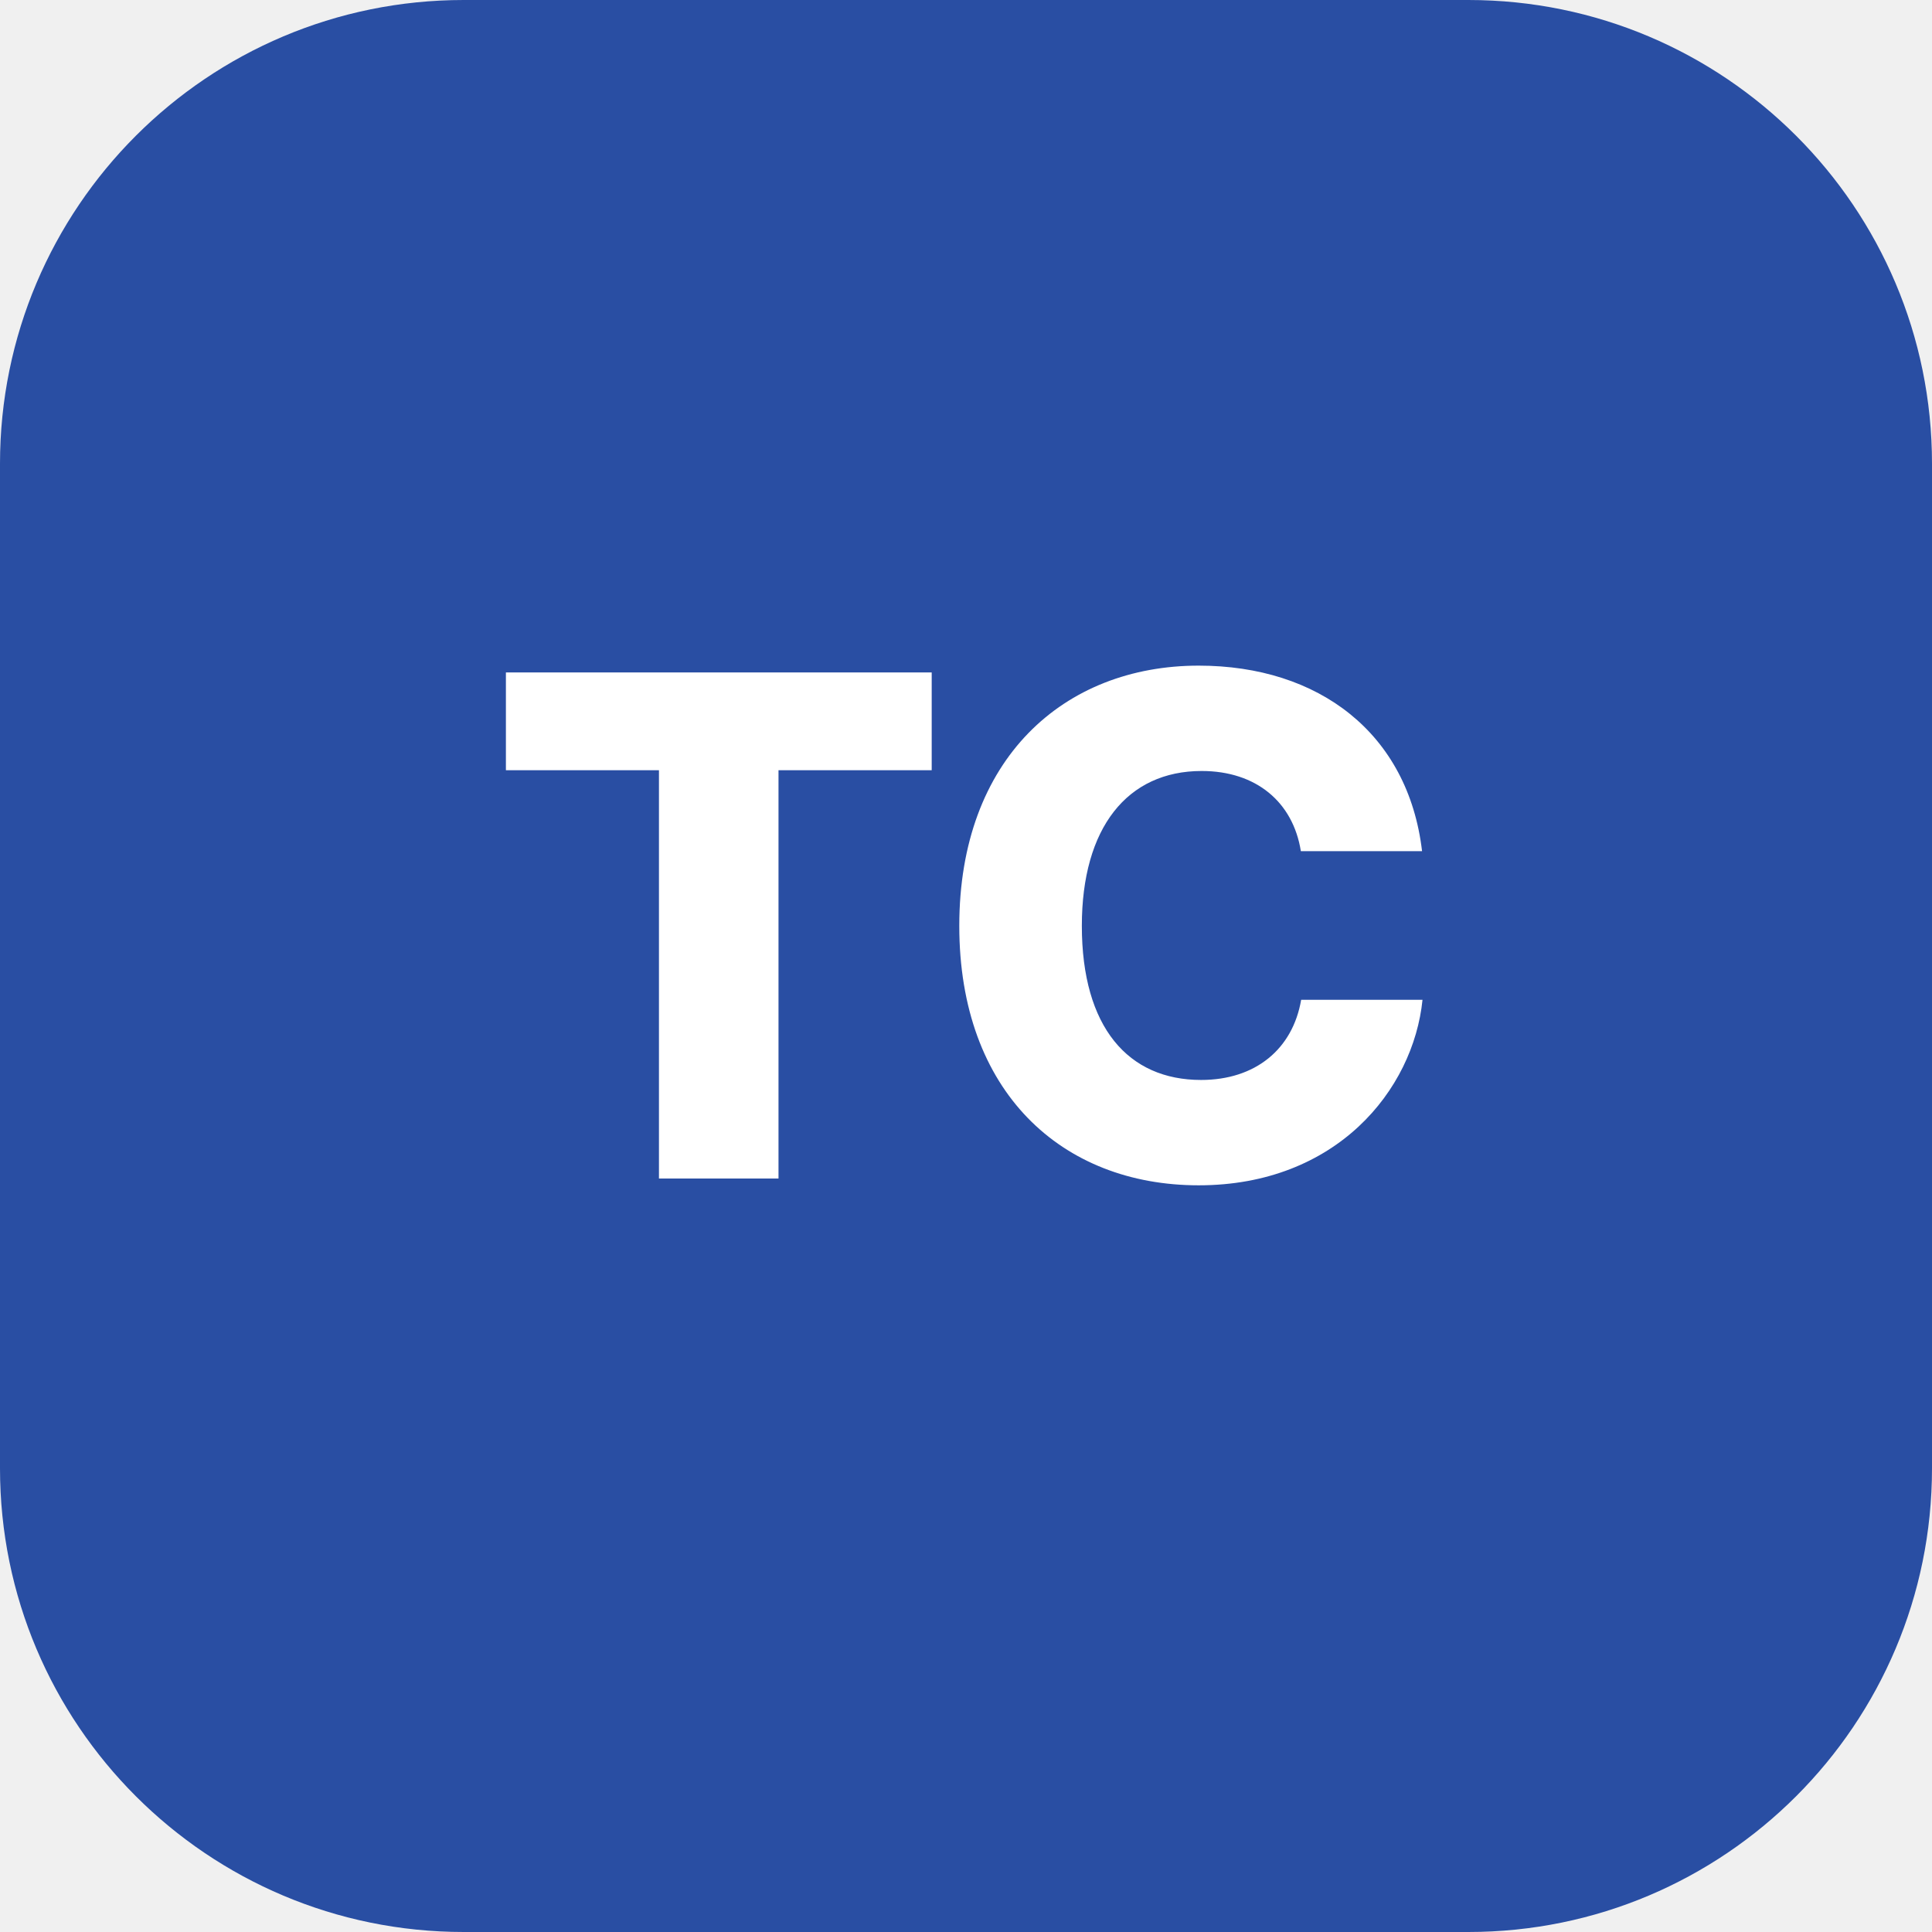
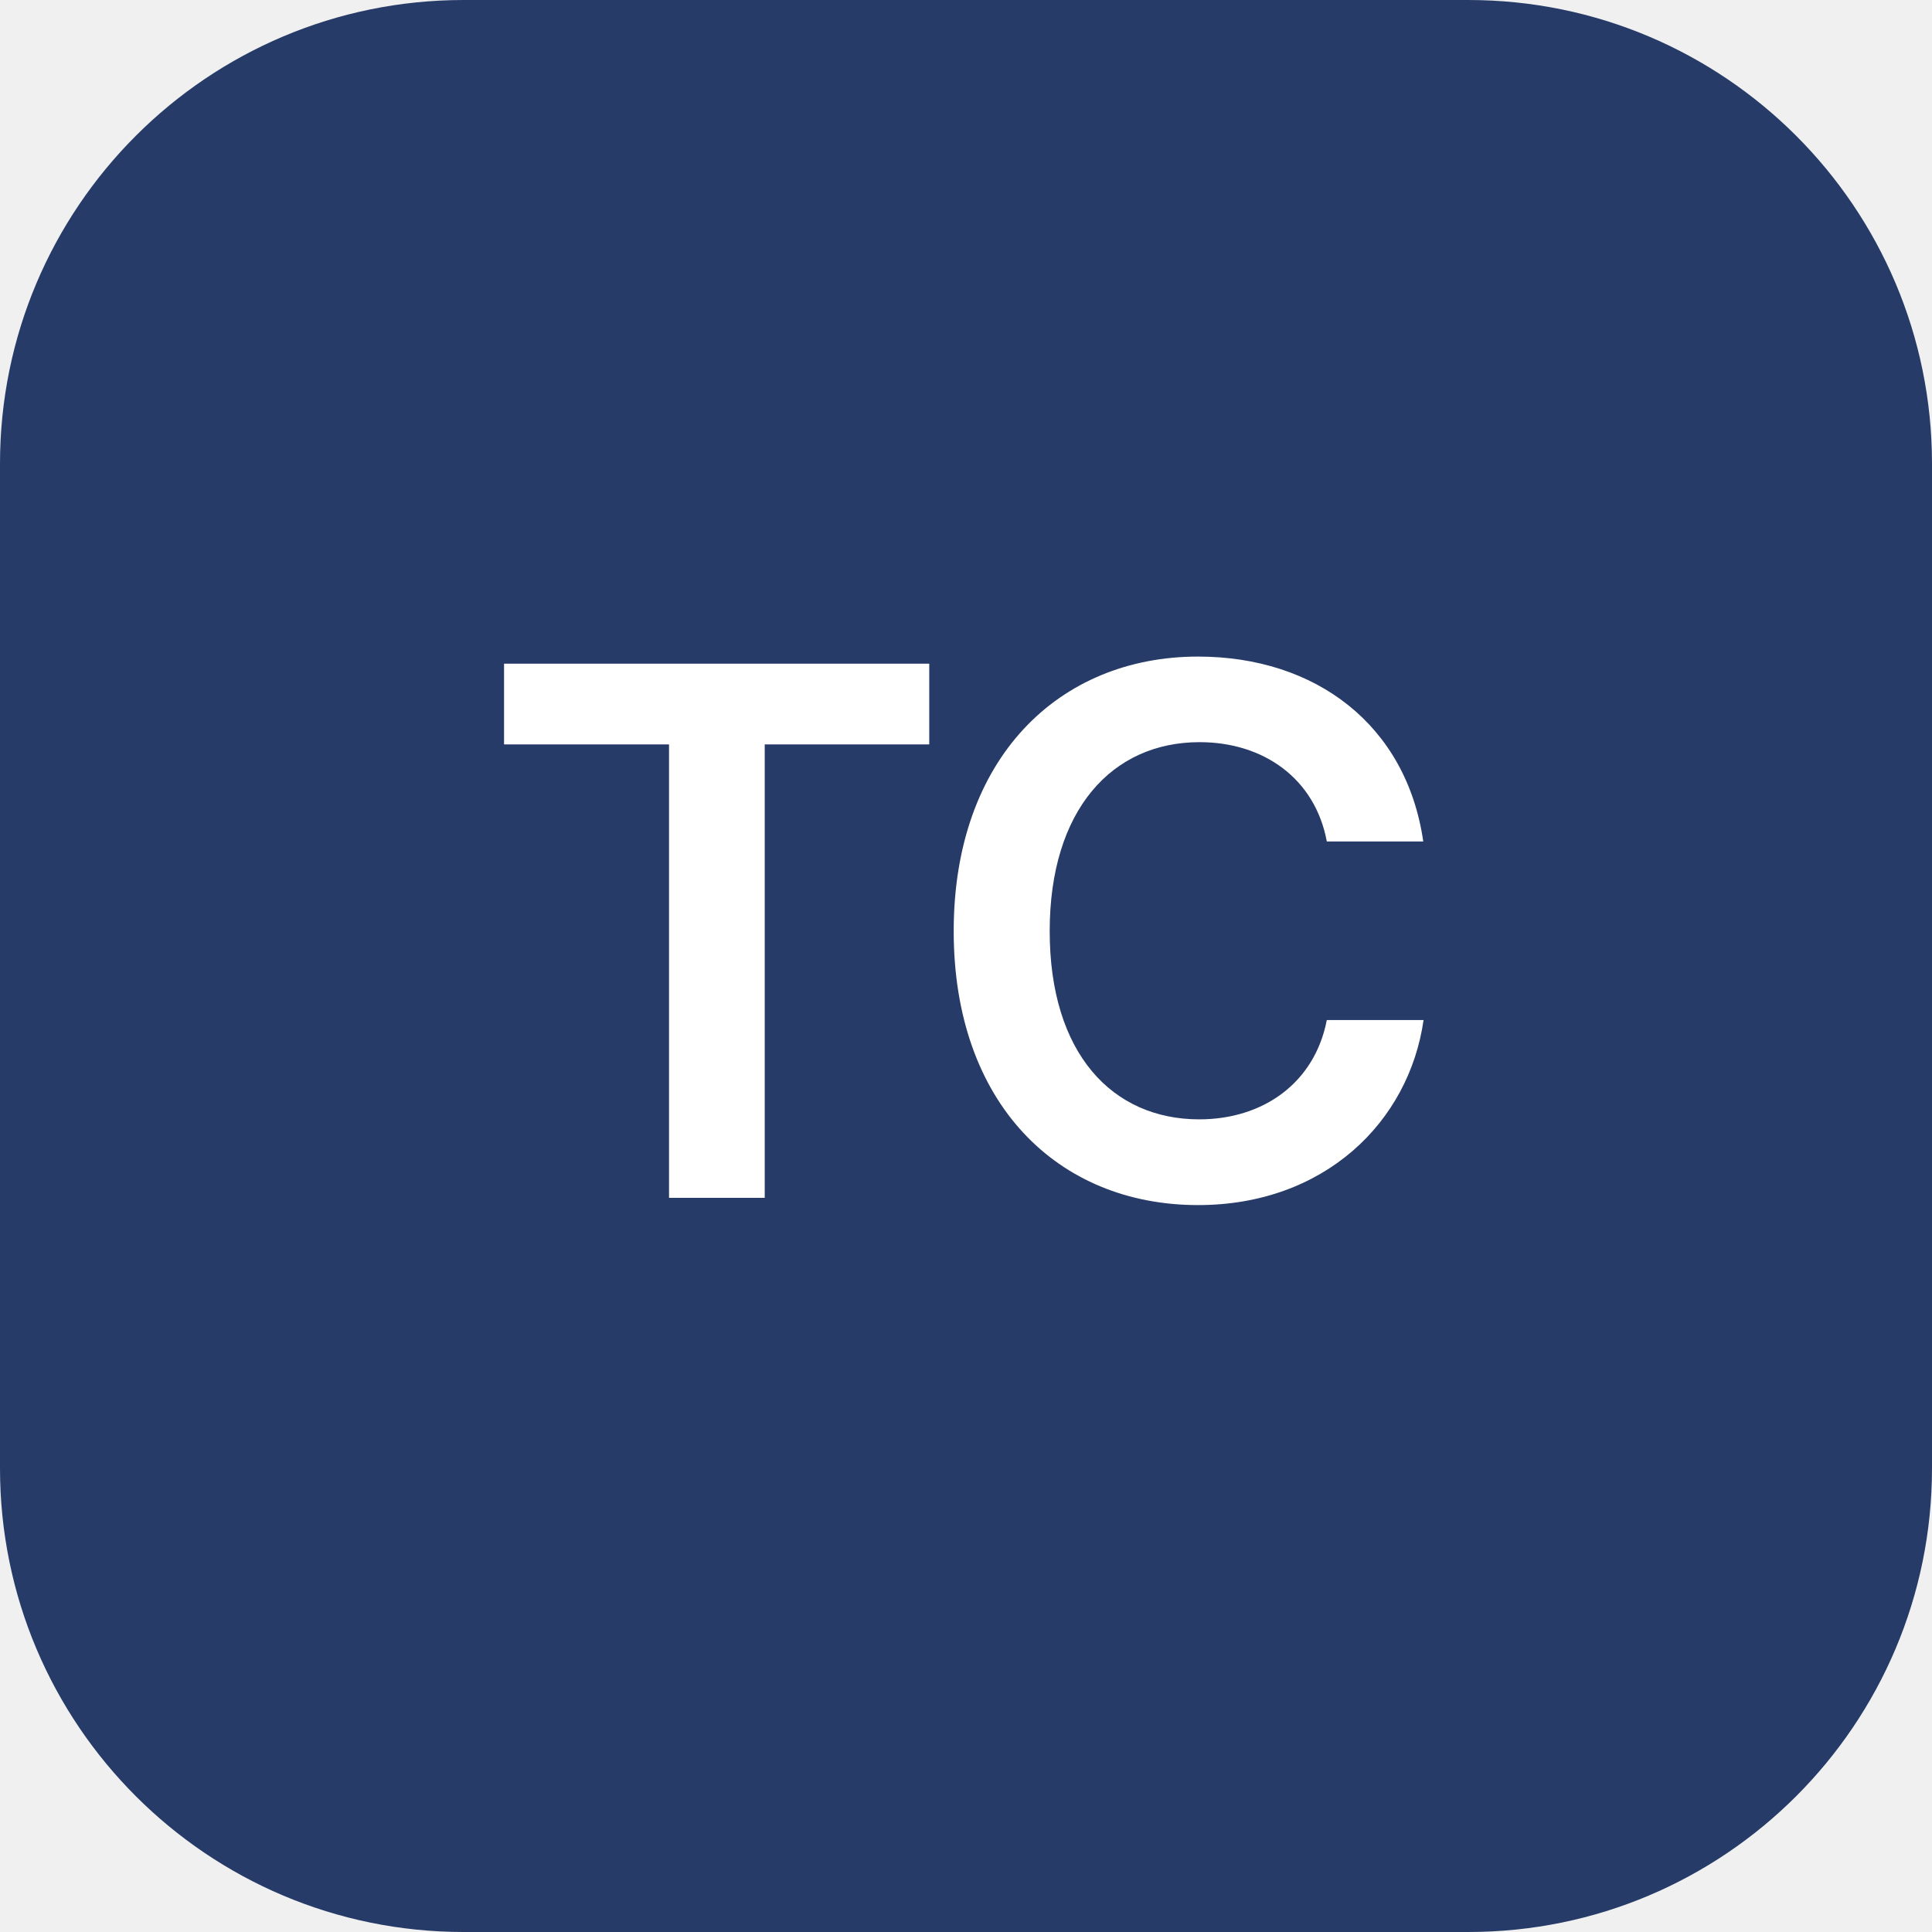
<svg xmlns="http://www.w3.org/2000/svg" viewBox="0 0 200 200" width="200" height="200" role="img" aria-label="TecnoCentro CDE">
-   <rect width="200" height="200" rx="48" fill="hsl(222 60% 40%)" />
-   <text x="100" y="122" text-anchor="middle" font-family="Plus Jakarta Sans, Inter, Arial, sans-serif" font-size="72" font-weight="800" fill="#fff">TC</text>
+   <rect width="200" height="200" rx="48" fill="hsl(222 45% 28%)" />
+   <text x="100" y="124" text-anchor="middle" font-family="Geist, Inter, Arial, sans-serif" font-size="76" font-weight="600" letter-spacing="-2" fill="#fff">TC</text>
</svg>
